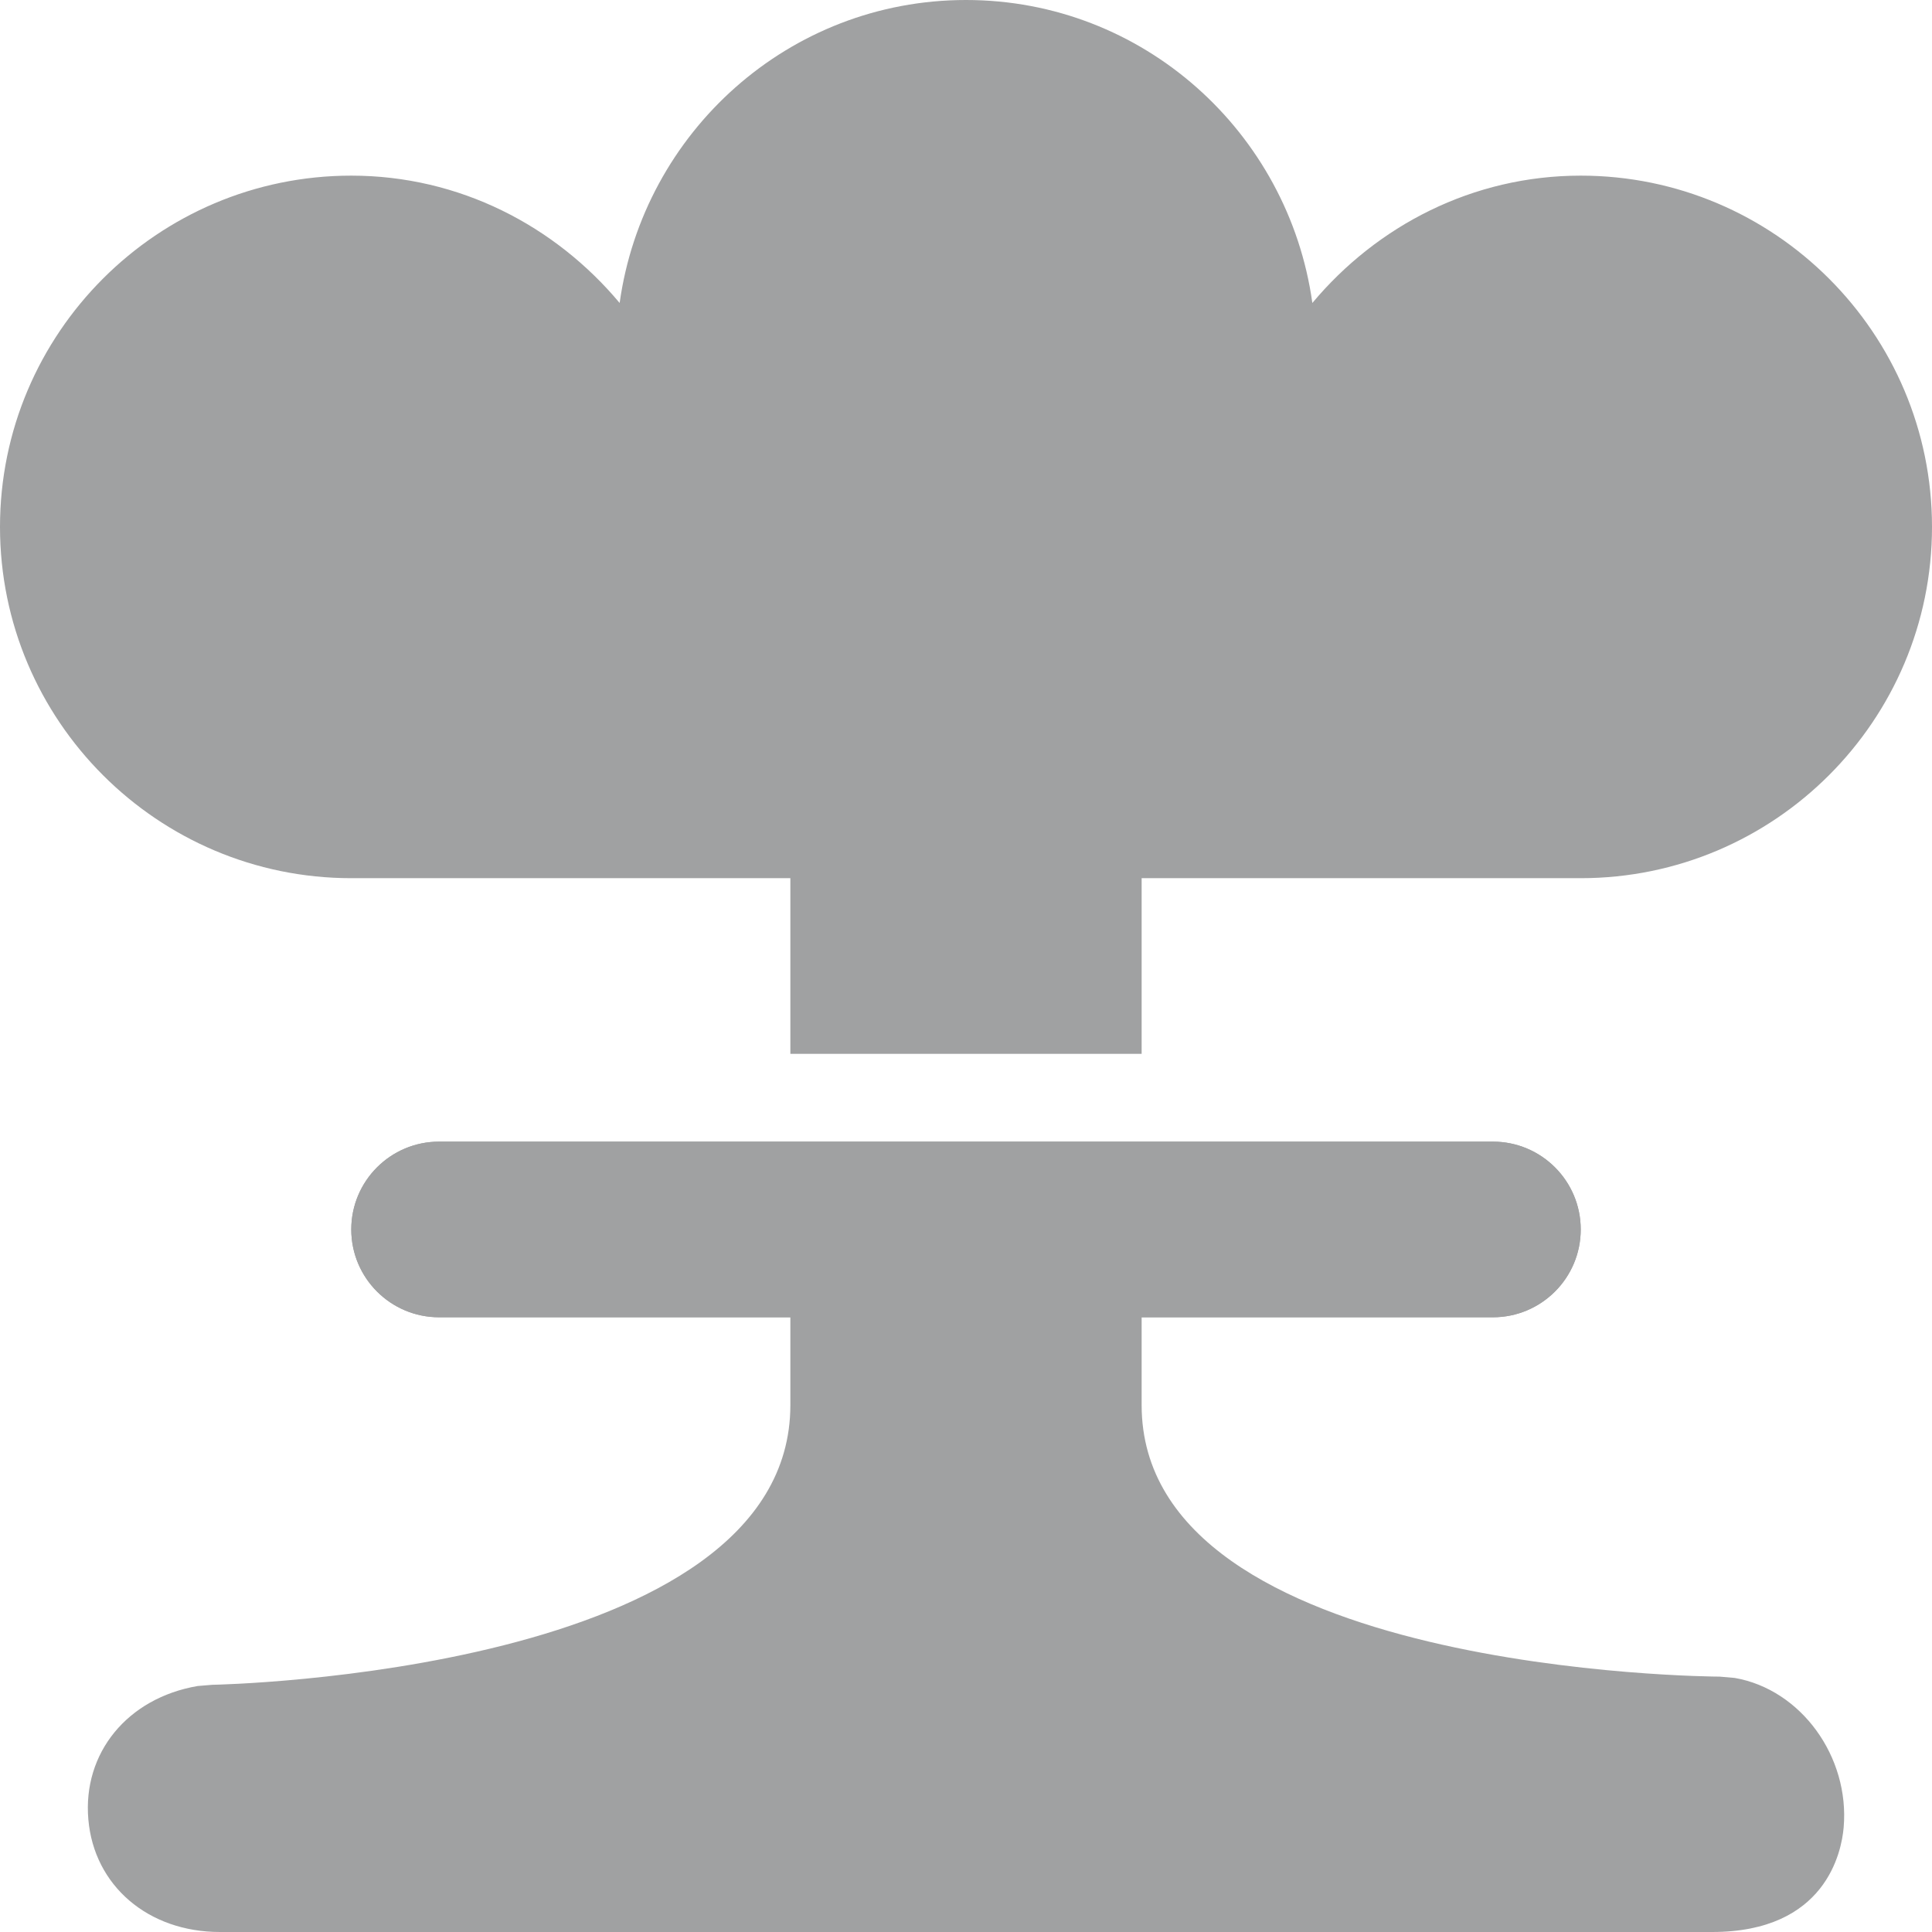
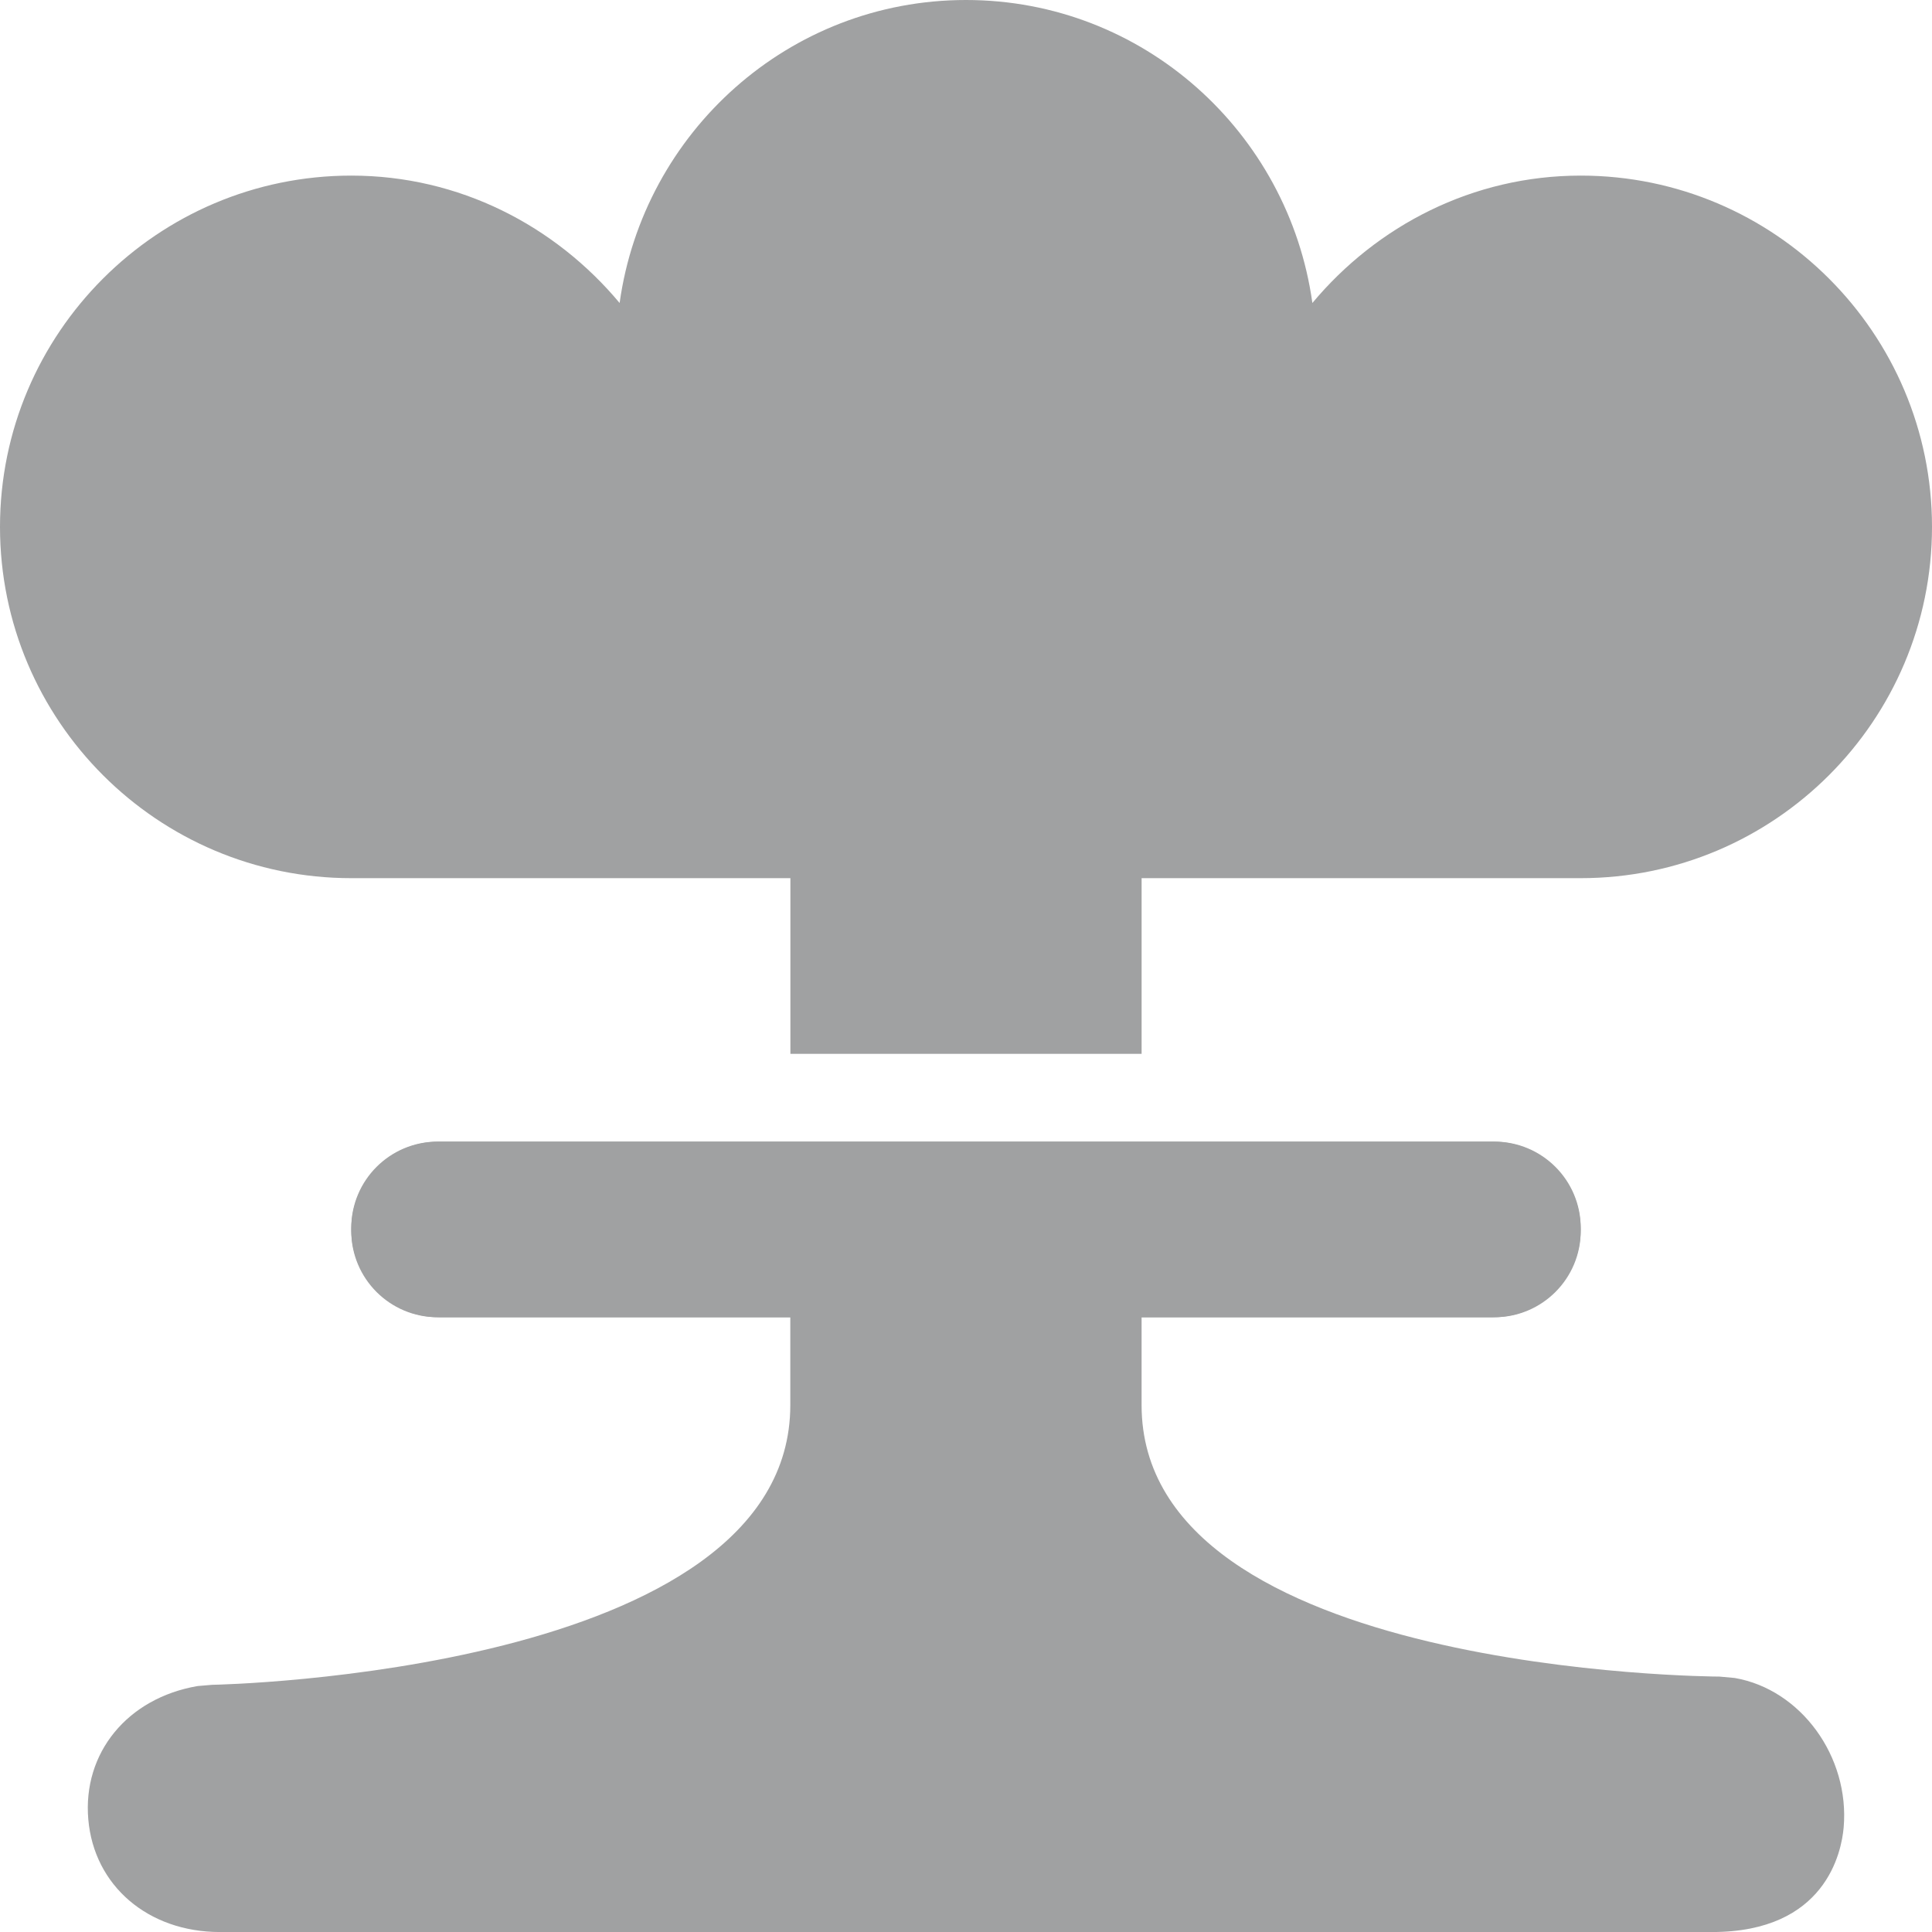
- <svg xmlns="http://www.w3.org/2000/svg" width="22px" height="22px" viewBox="0 0 22 22" version="1.1">
+ <svg xmlns="http://www.w3.org/2000/svg" width="28px" height="28px" viewBox="0 0 28 28" version="1.1">
  <defs />
  <g id="Page-1" stroke="none" stroke-width="1" fill="none" fill-rule="evenodd">
-     <g id="edit-invoice" transform="translate(-163, -288)" fill="#A0A1A2">
-       <g id="leftnav" transform="translate(91, 118)">
-         <g id="logout" transform="translate(72, 170)">
-           <g id="logout-tertiary" transform="translate(1, 13)">
-             <path d="M18.754,6.107 L18.582,6.092 C18.516,6.092 12,6.057 12,3 L12,2 L16,2 C16.552,2 17,1.552 17,1 C17,0.448 16.552,0 16,0 L4,0 C3.448,0 3,0.448 3,1 C3,1.552 3.448,2 4,2 L8,2 L8,3 C8,6.048 1.484,6.185 1.418,6.185 L1.25,6.199 C0.452,6.336 -0.06,6.96 0.006,7.718 C0.071,8.473 0.687,9 1.504,9 L18.496,9 C19.791,9 19.97,8.088 19.994,7.81 C20.064,7.002 19.507,6.238 18.754,6.107" id="Fill-23" />
+     <g id="edit-invoice" transform="translate(-100, -310)" fill="#A0A1A2">
+       <g id="leftnav" transform="translate(28, 114)">
+         <g id="logout" transform="translate(72, 196)">
+           <g id="logout-tertiary" transform="translate(1.272727, 16.54546)">
+             <path d="M23.868,7.773 L23.649,7.753 C23.565,7.753 15.272,7.709 15.272,3.818 L15.272,2.545 L20.363,2.545 C21.066,2.545 21.636,1.975 21.636,1.273 C21.636,0.57 21.066,0 20.363,0 L5.091,0 C4.388,0 3.818,0.57 3.818,1.273 C3.818,1.975 4.388,2.545 5.091,2.545 L10.181,2.545 L10.181,3.818 C10.181,7.697 1.888,7.872 1.804,7.872 L1.591,7.89 C0.575,8.064 -0.077,8.858 0.007,9.823 C0.09,10.784 0.874,11.455 1.914,11.455 L23.54,11.455 C25.188,11.455 25.416,10.294 25.447,9.94 C25.536,8.912 24.827,7.939 23.868,7.773" id="Fill-23" />
          </g>
-           <g id="logout-secondary" transform="translate(4, 13)">
-             <rect id="Rectangle-11" x="0" y="0" width="14" height="2" rx="1" />
+           <g id="logout-secondary" transform="translate(5.090909, 16.54546)">
+             <rect id="Rectangle-11" x="0" y="0" width="17.818" height="2.545" rx="1.25" />
          </g>
          <g id="logout-primary">
-             <path d="M4,10 L9,10 L9,12 L13,12 L13,10 L18,10 C20.206,10 22,8.206 22,6 C22,3.794 20.206,2 18,2 C16.769,2 15.679,2.571 14.944,3.45 C14.673,1.506 13.017,0 11,0 C8.983,0 7.327,1.506 7.056,3.45 C6.321,2.571 5.231,2 4,2 C1.794,2 0,3.794 0,6 C0,8.206 1.794,10 4,10" id="Fill-24" />
+             <path d="M5.091,12.727 L11.455,12.727 L11.455,15.273 L16.545,15.273 L16.545,12.727 L22.909,12.727 C25.717,12.727 28,10.444 28,7.636 C28,4.829 25.717,2.545 22.909,2.545 C21.342,2.545 19.955,3.272 19.02,4.391 C18.675,1.917 16.567,0 14,0 C11.433,0 9.325,1.917 8.98,4.391 C8.045,3.272 6.658,2.545 5.091,2.545 C2.283,2.545 0,4.829 0,7.636 C0,10.444 2.283,12.727 5.091,12.727" id="Fill-24" />
          </g>
        </g>
      </g>
    </g>
  </g>
</svg>
